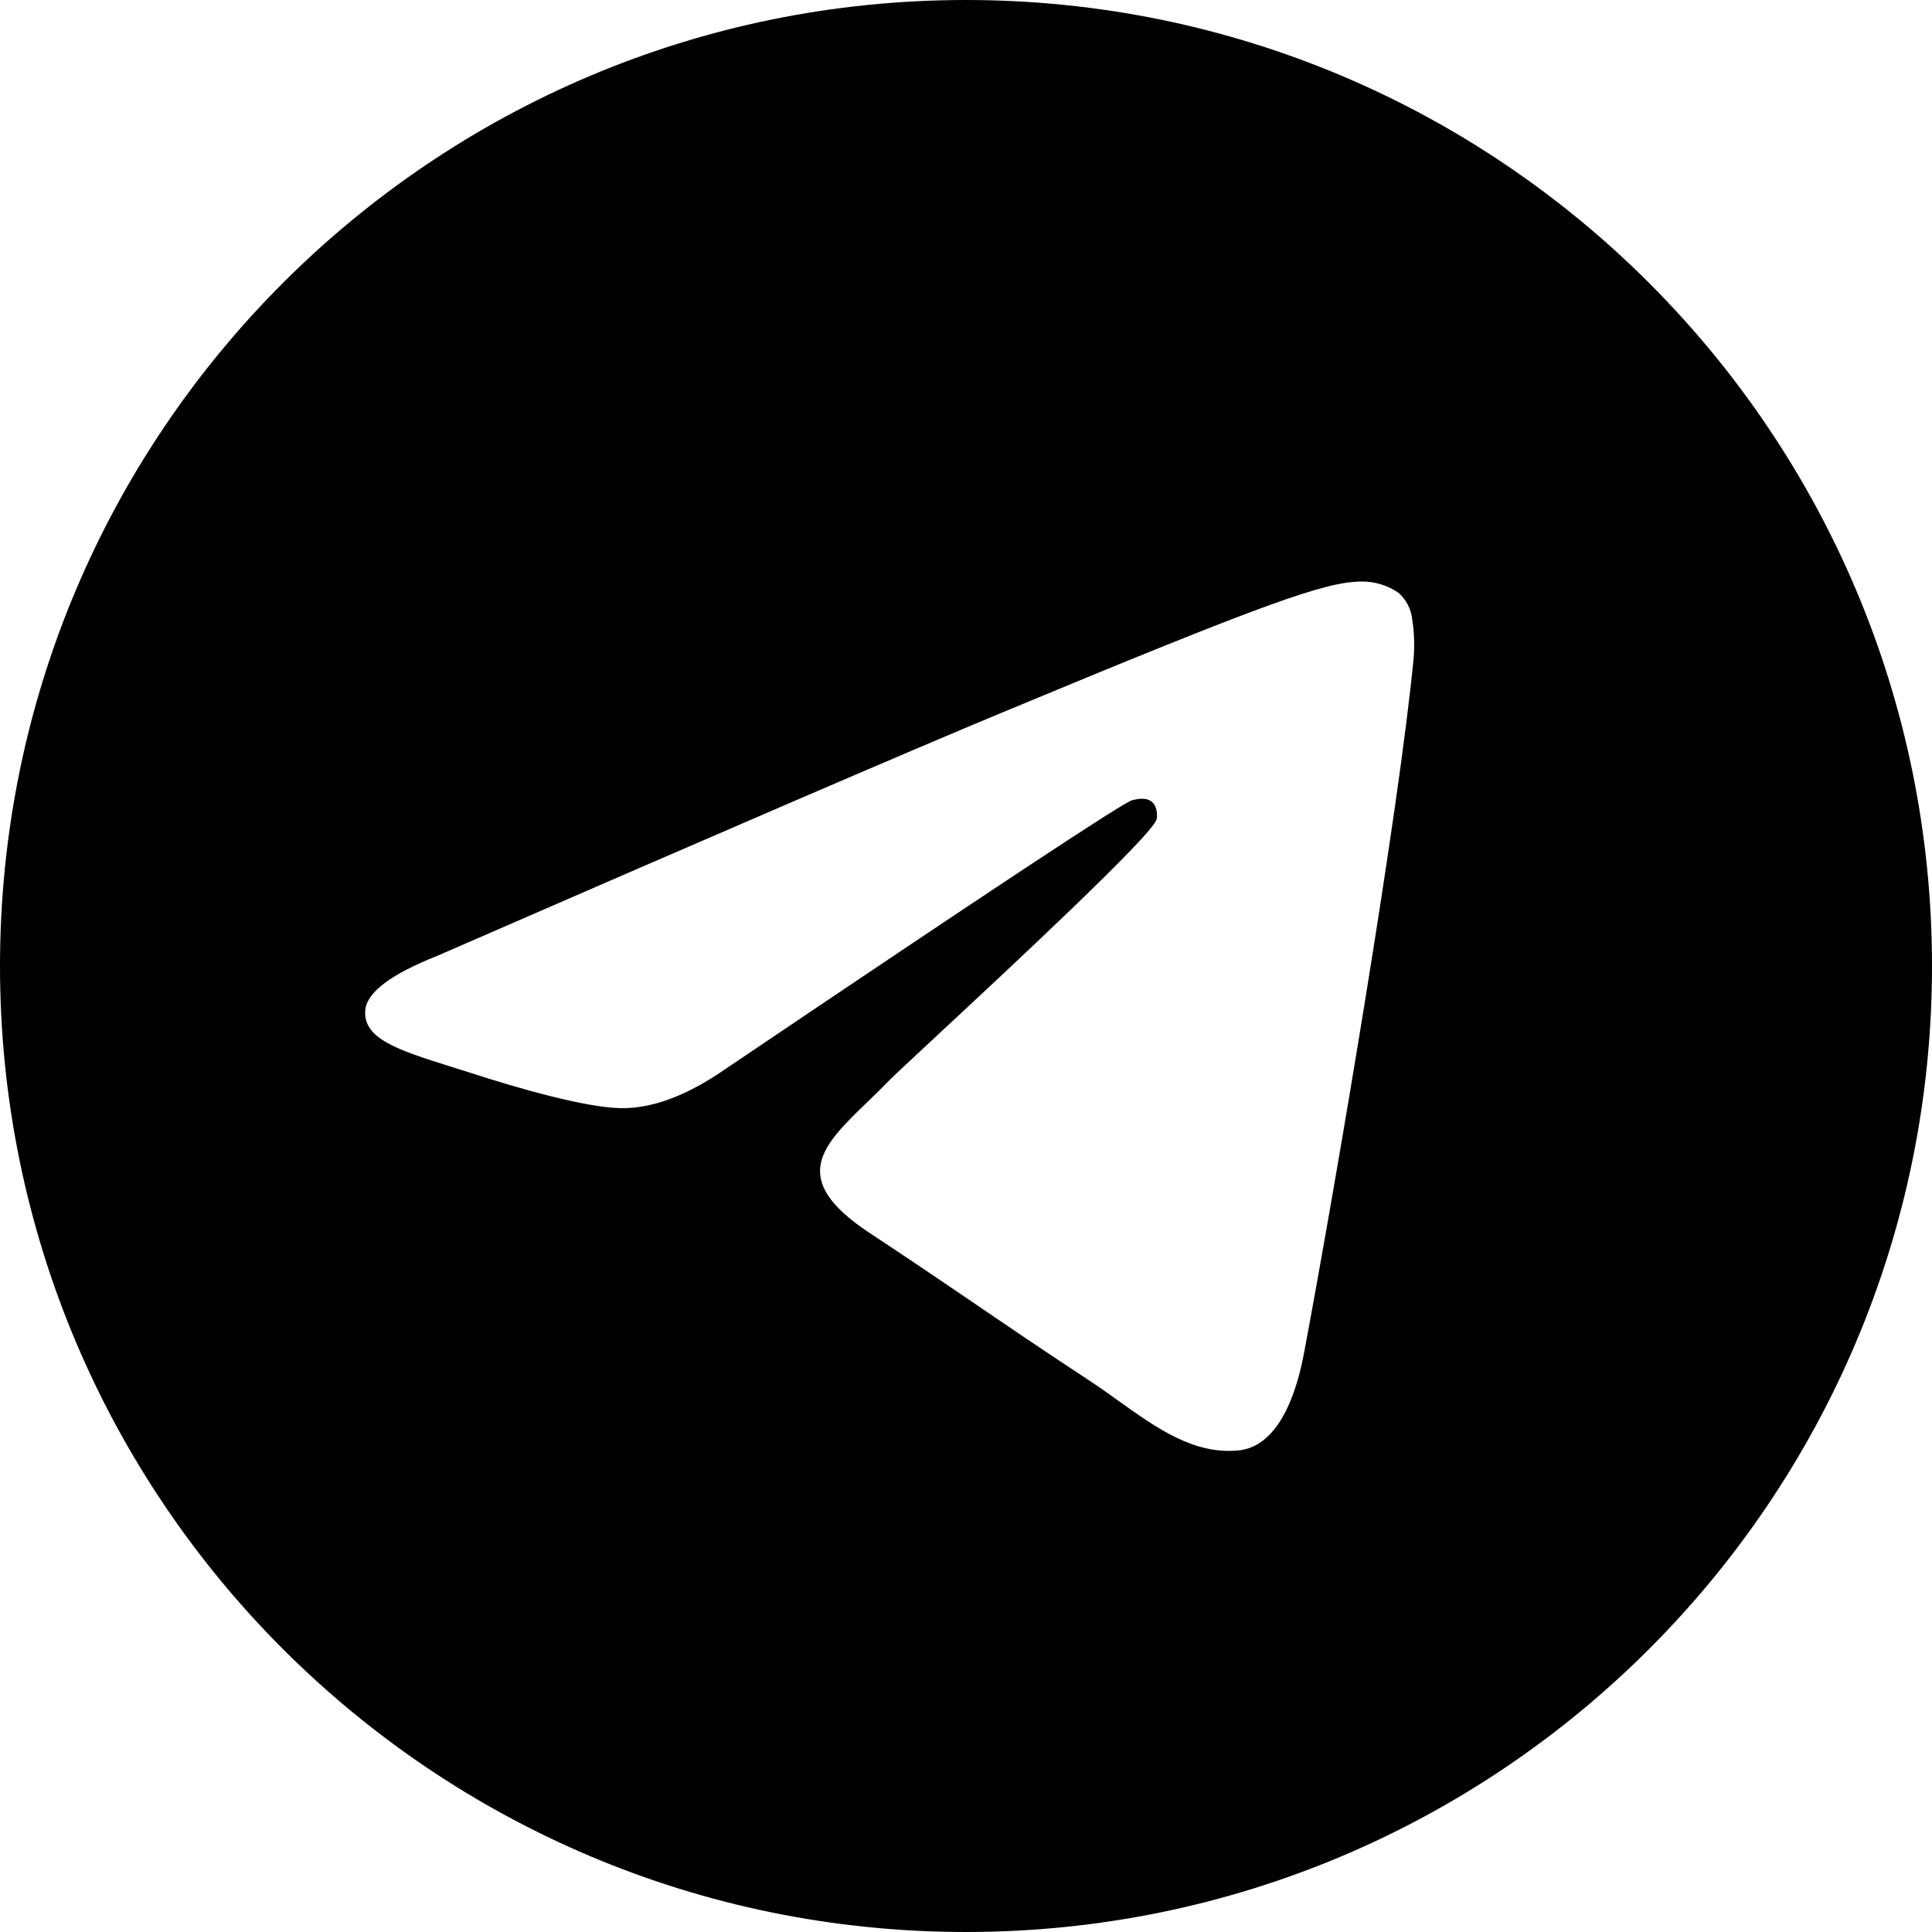
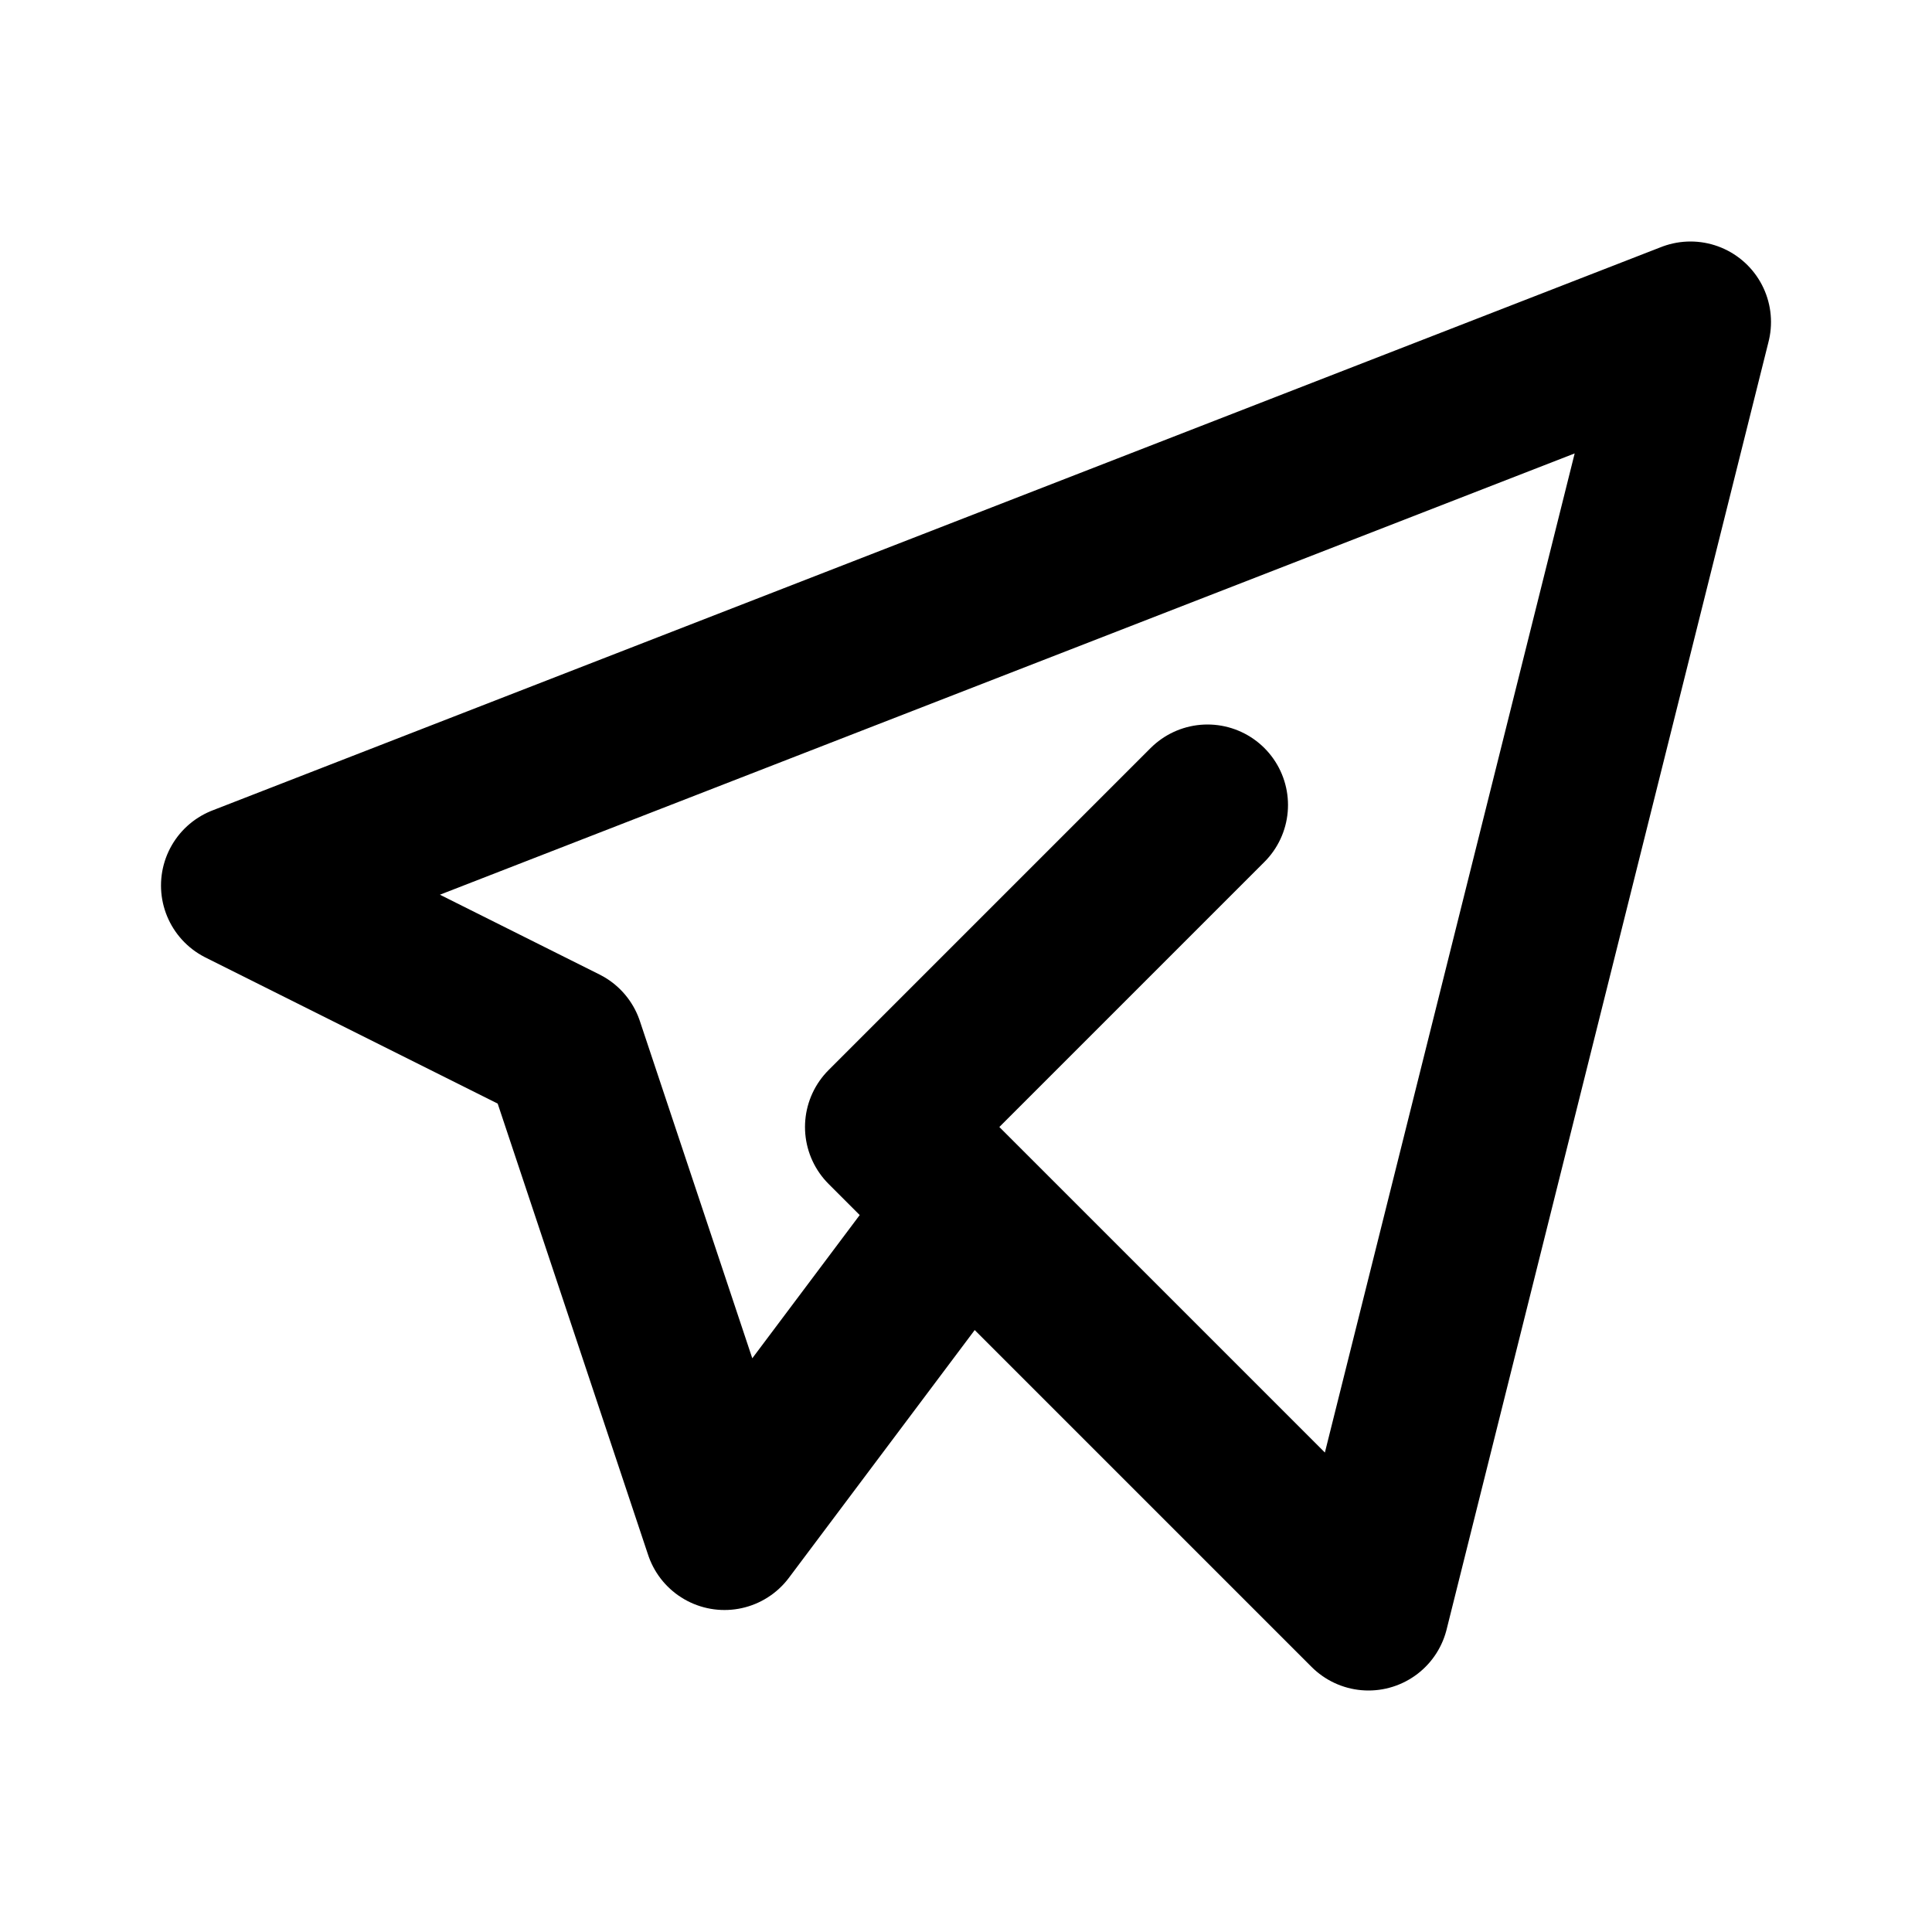
- <svg xmlns="http://www.w3.org/2000/svg" width="32" height="32" viewBox="0 0 16 16">
-   <path fill="currentColor" d="M16 8A8 8 0 1 1 0 8a8 8 0 0 1 16 0M8.287 5.906q-1.168.486-4.666 2.01q-.567.225-.595.442c-.03.243.275.339.69.47l.175.055c.408.133.958.288 1.243.294q.39.01.868-.32q3.269-2.206 3.374-2.23c.05-.012.12-.026.166.016s.042.12.037.141c-.03.129-1.227 1.241-1.846 1.817c-.193.18-.33.307-.358.336a8 8 0 0 1-.188.186c-.38.366-.664.64.015 1.088c.327.216.589.393.85.571c.284.194.568.387.936.629q.14.092.27.187c.331.236.63.448.997.414c.214-.02.435-.22.547-.82c.265-1.417.786-4.486.906-5.751a1.4 1.4 0 0 0-.013-.315a.34.34 0 0 0-.114-.217a.53.53 0 0 0-.31-.093c-.3.005-.763.166-2.984 1.09" />
+ <svg xmlns="http://www.w3.org/2000/svg" width="32" height="32" viewBox="0 0 24 24">
+   <path fill="none" stroke="currentColor" stroke-linecap="round" stroke-linejoin="round" stroke-width="2" d="m15 10l-4 4l6 6l4-16l-18 7l4 2l2 6l3-4" />
</svg>
